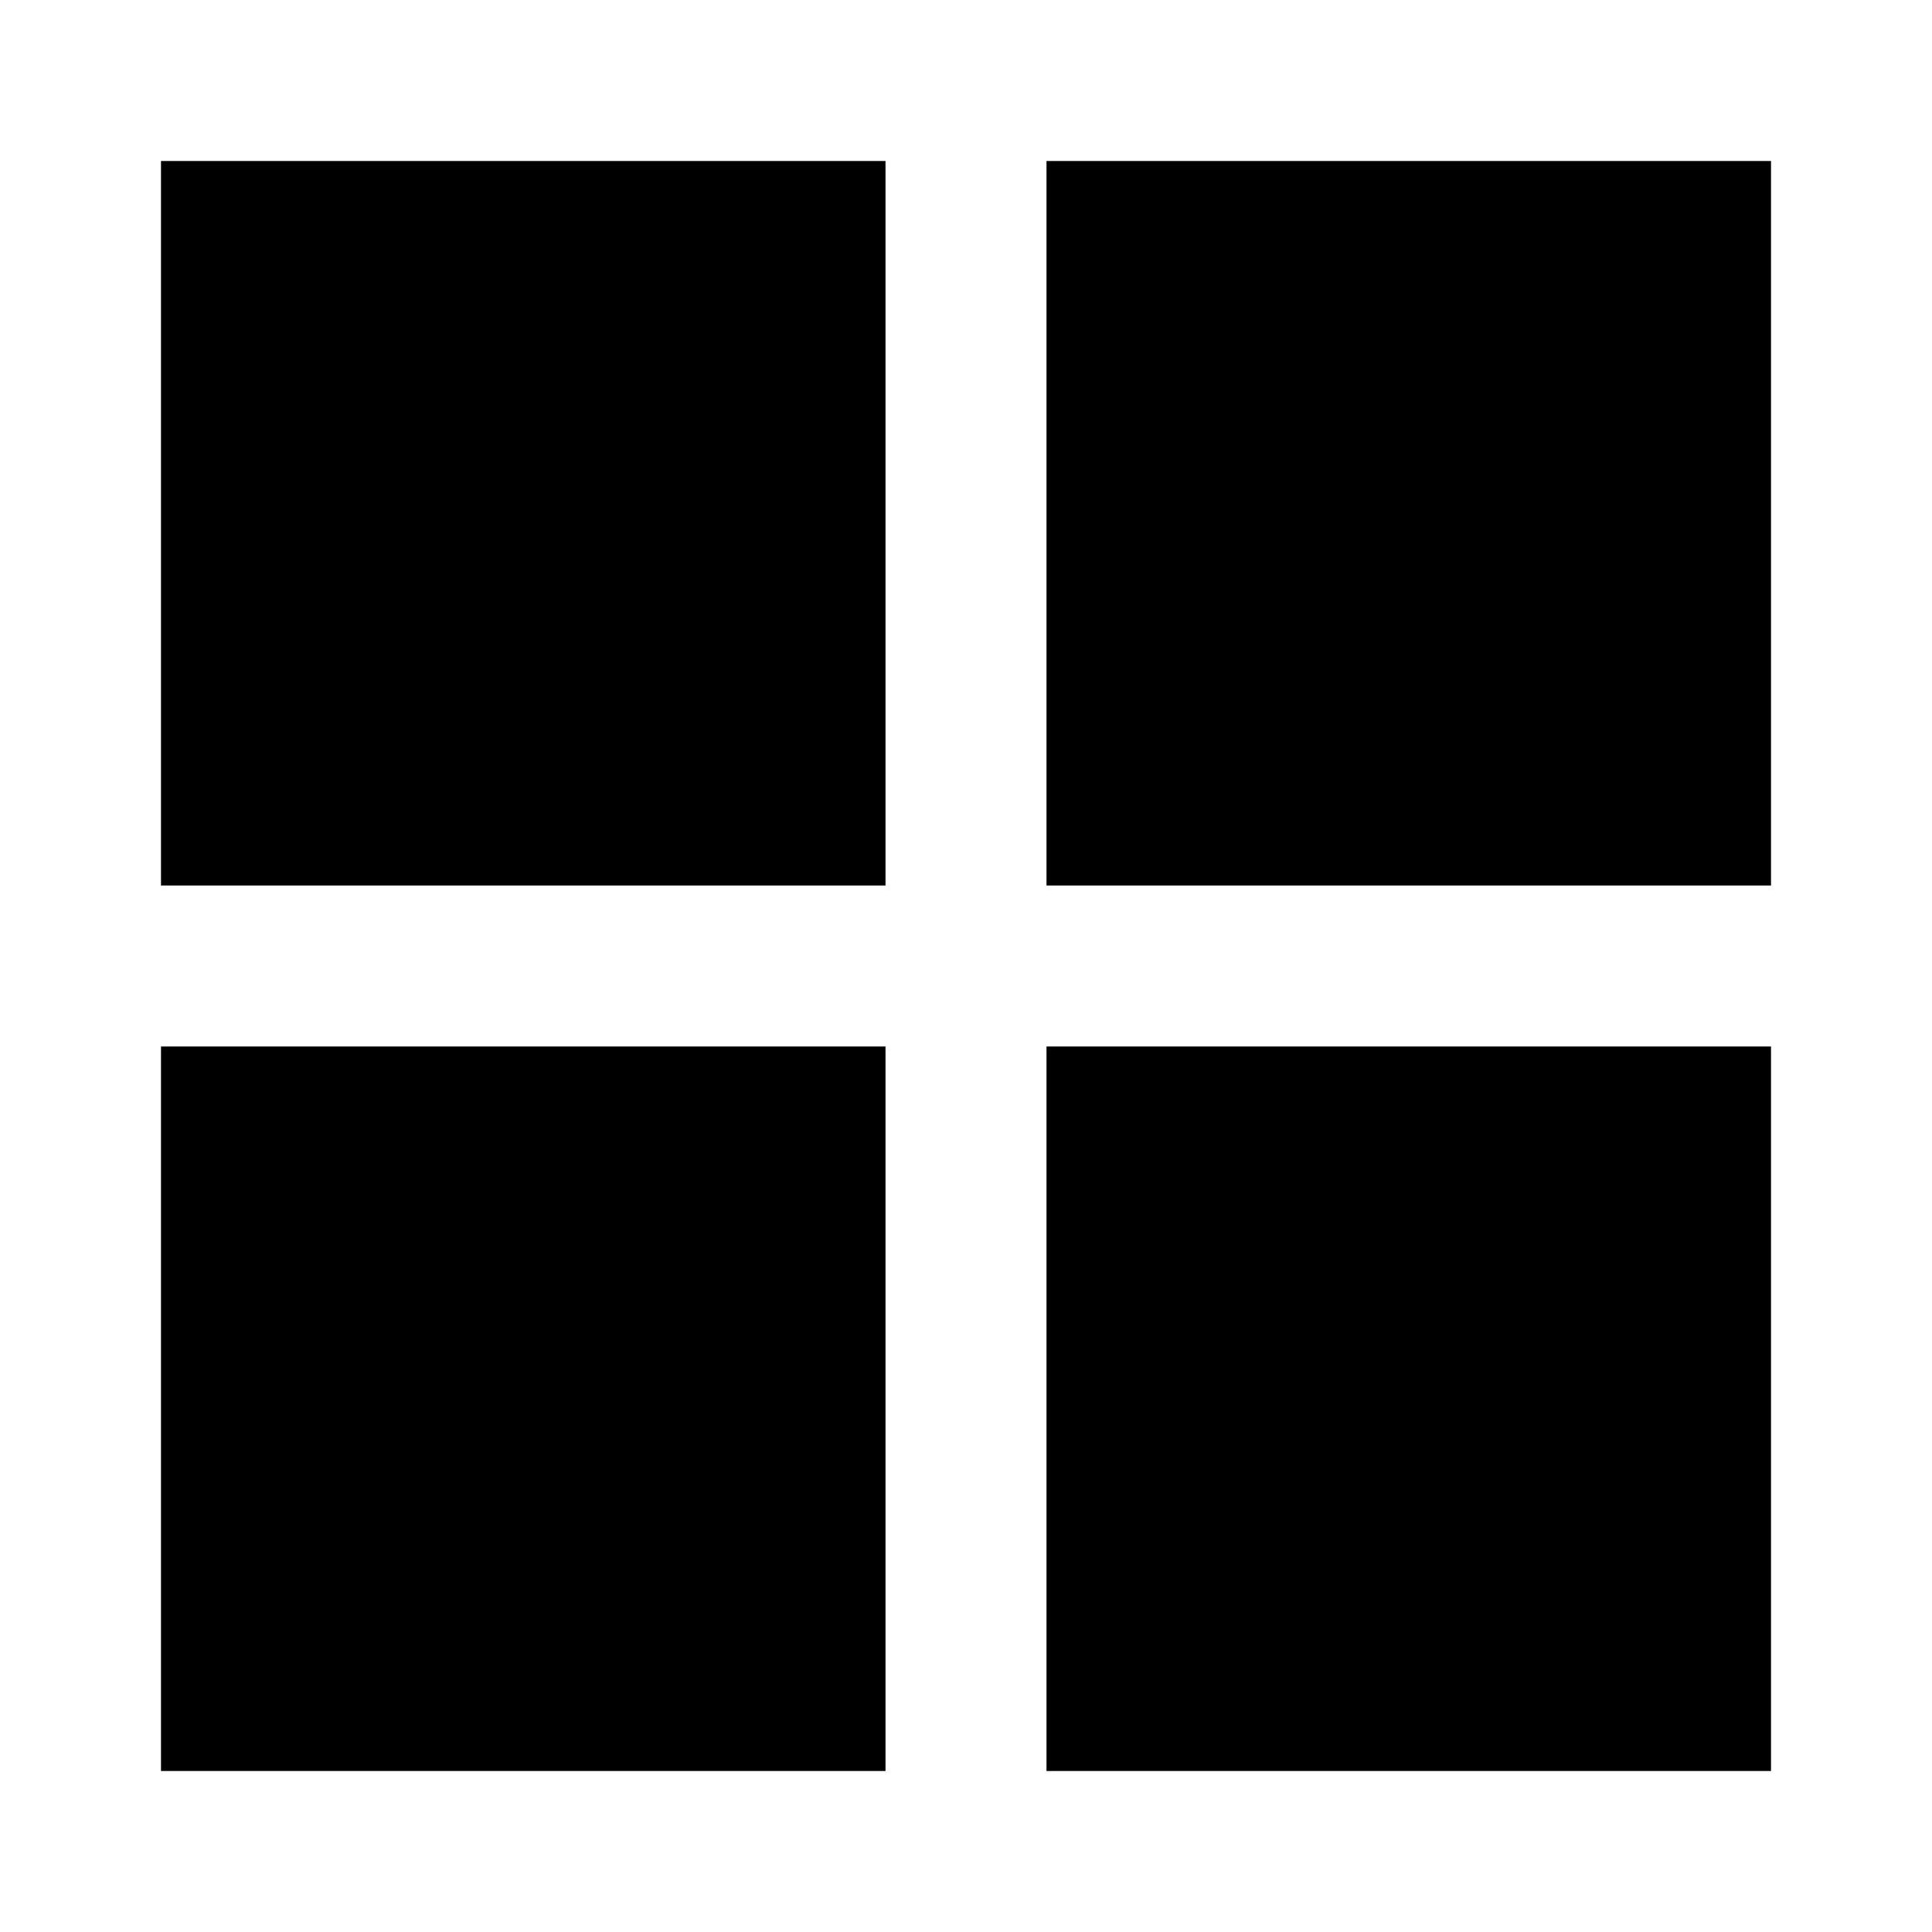
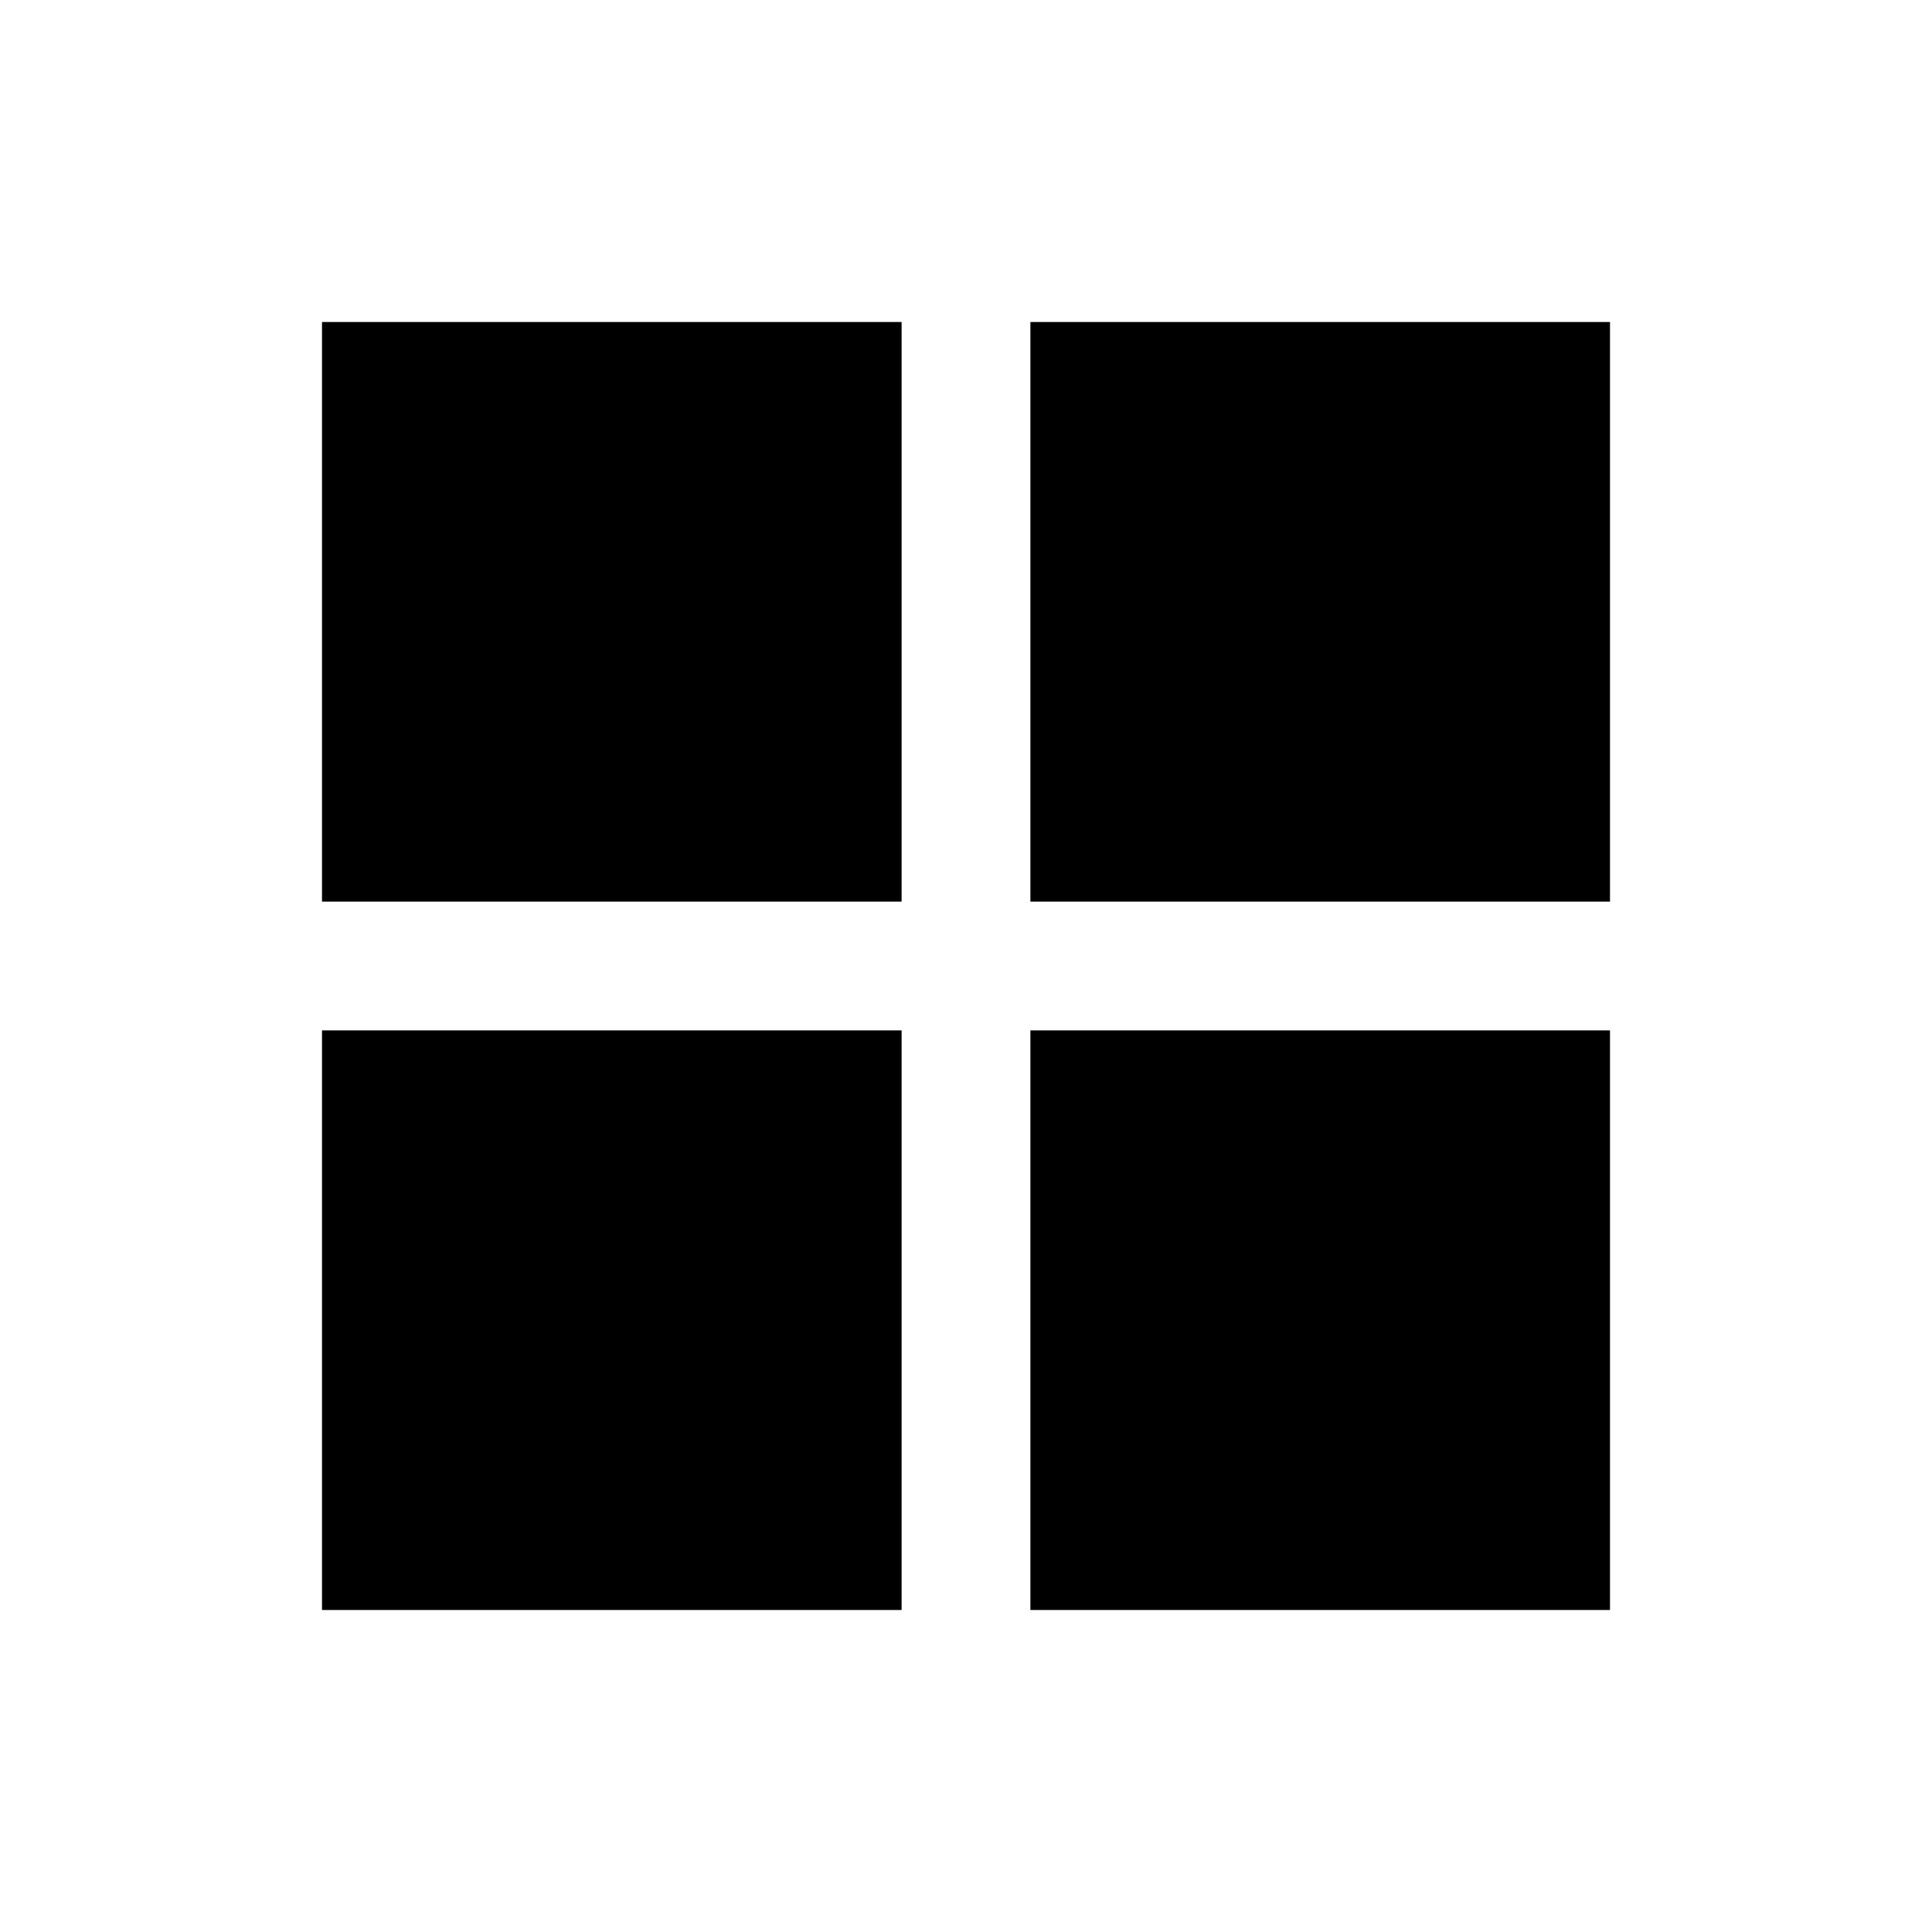
<svg xmlns="http://www.w3.org/2000/svg" width="24" height="24" viewBox="0 0 24 24" fill="none">
-   <path d="M11 22H2V13H11V22Z" fill="black" />
-   <path d="M22 22H13V13H22V22Z" fill="black" />
-   <path d="M11 11H2V2H11V11Z" fill="black" />
-   <path d="M22 11H13V2H22V11Z" fill="black" />
+   <path d="M11.2 20H4V12.8H11.2V20Z" fill="black" />
+   <path d="M20 20H12.8V12.8H20V20Z" fill="black" />
+   <path d="M11.2 11.2H4V4H11.2V11.2Z" fill="black" />
+   <path d="M20 11.2H12.8V4H20V11.2Z" fill="black" />
</svg>
